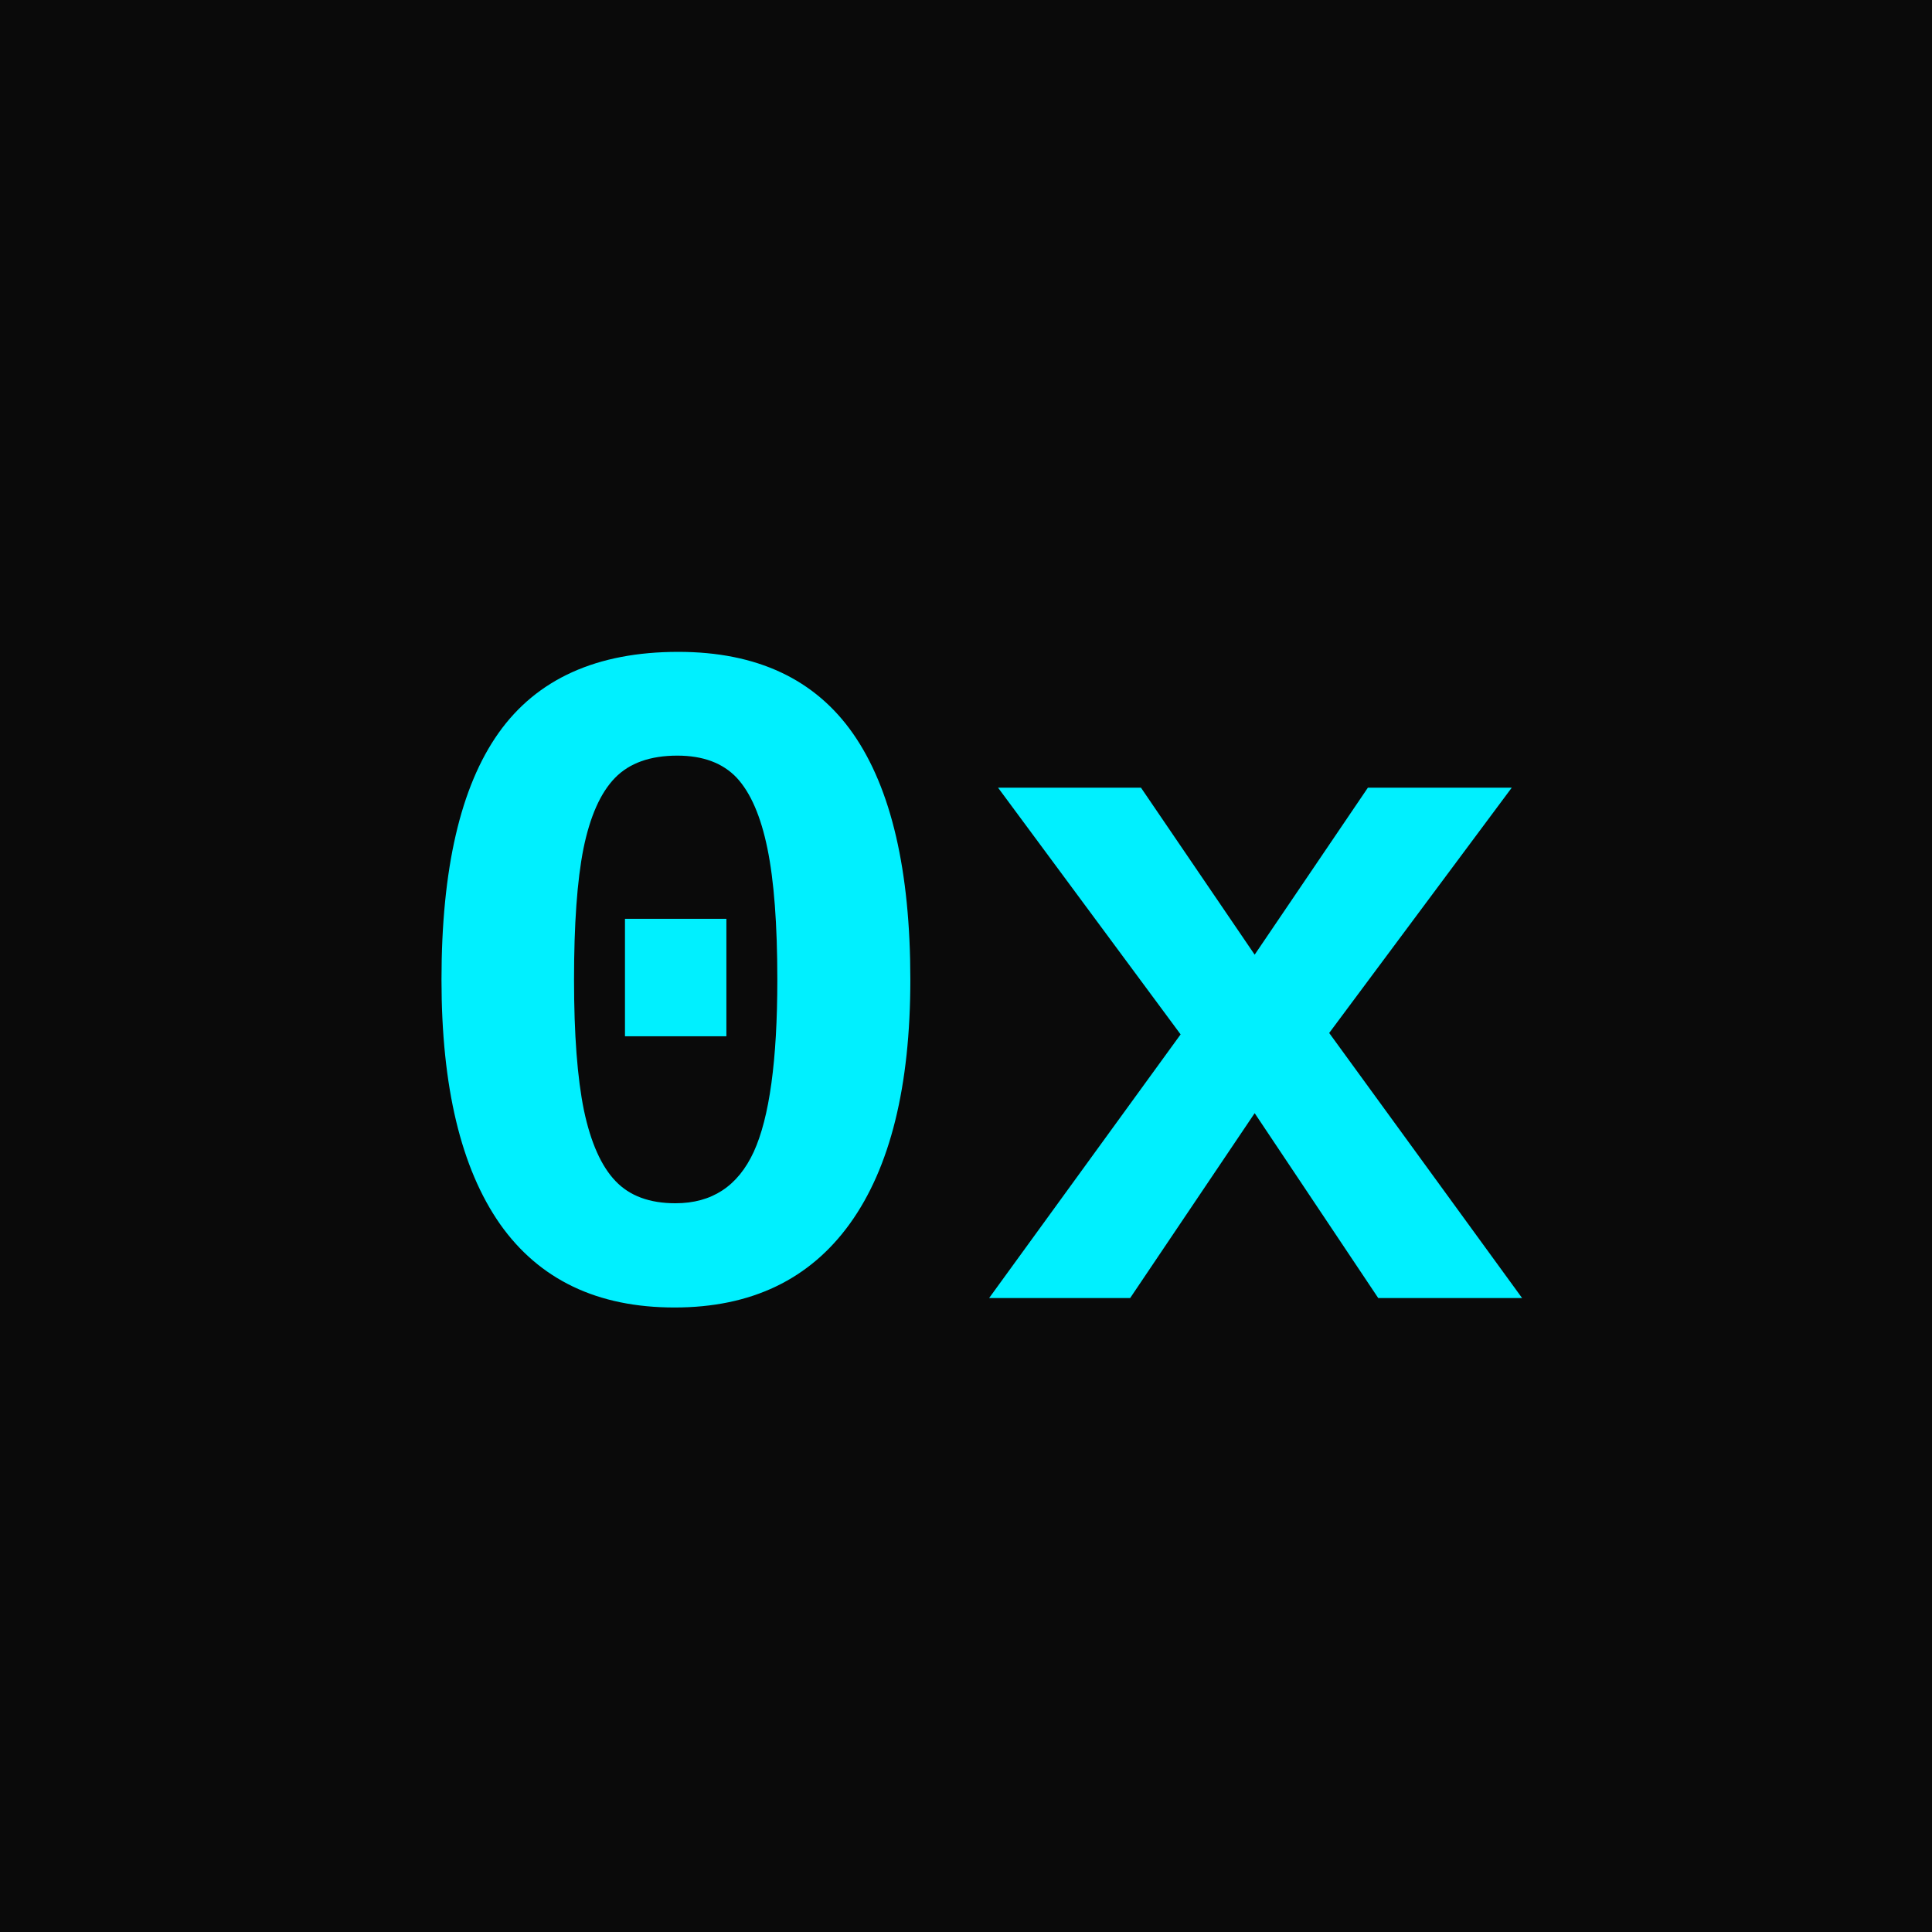
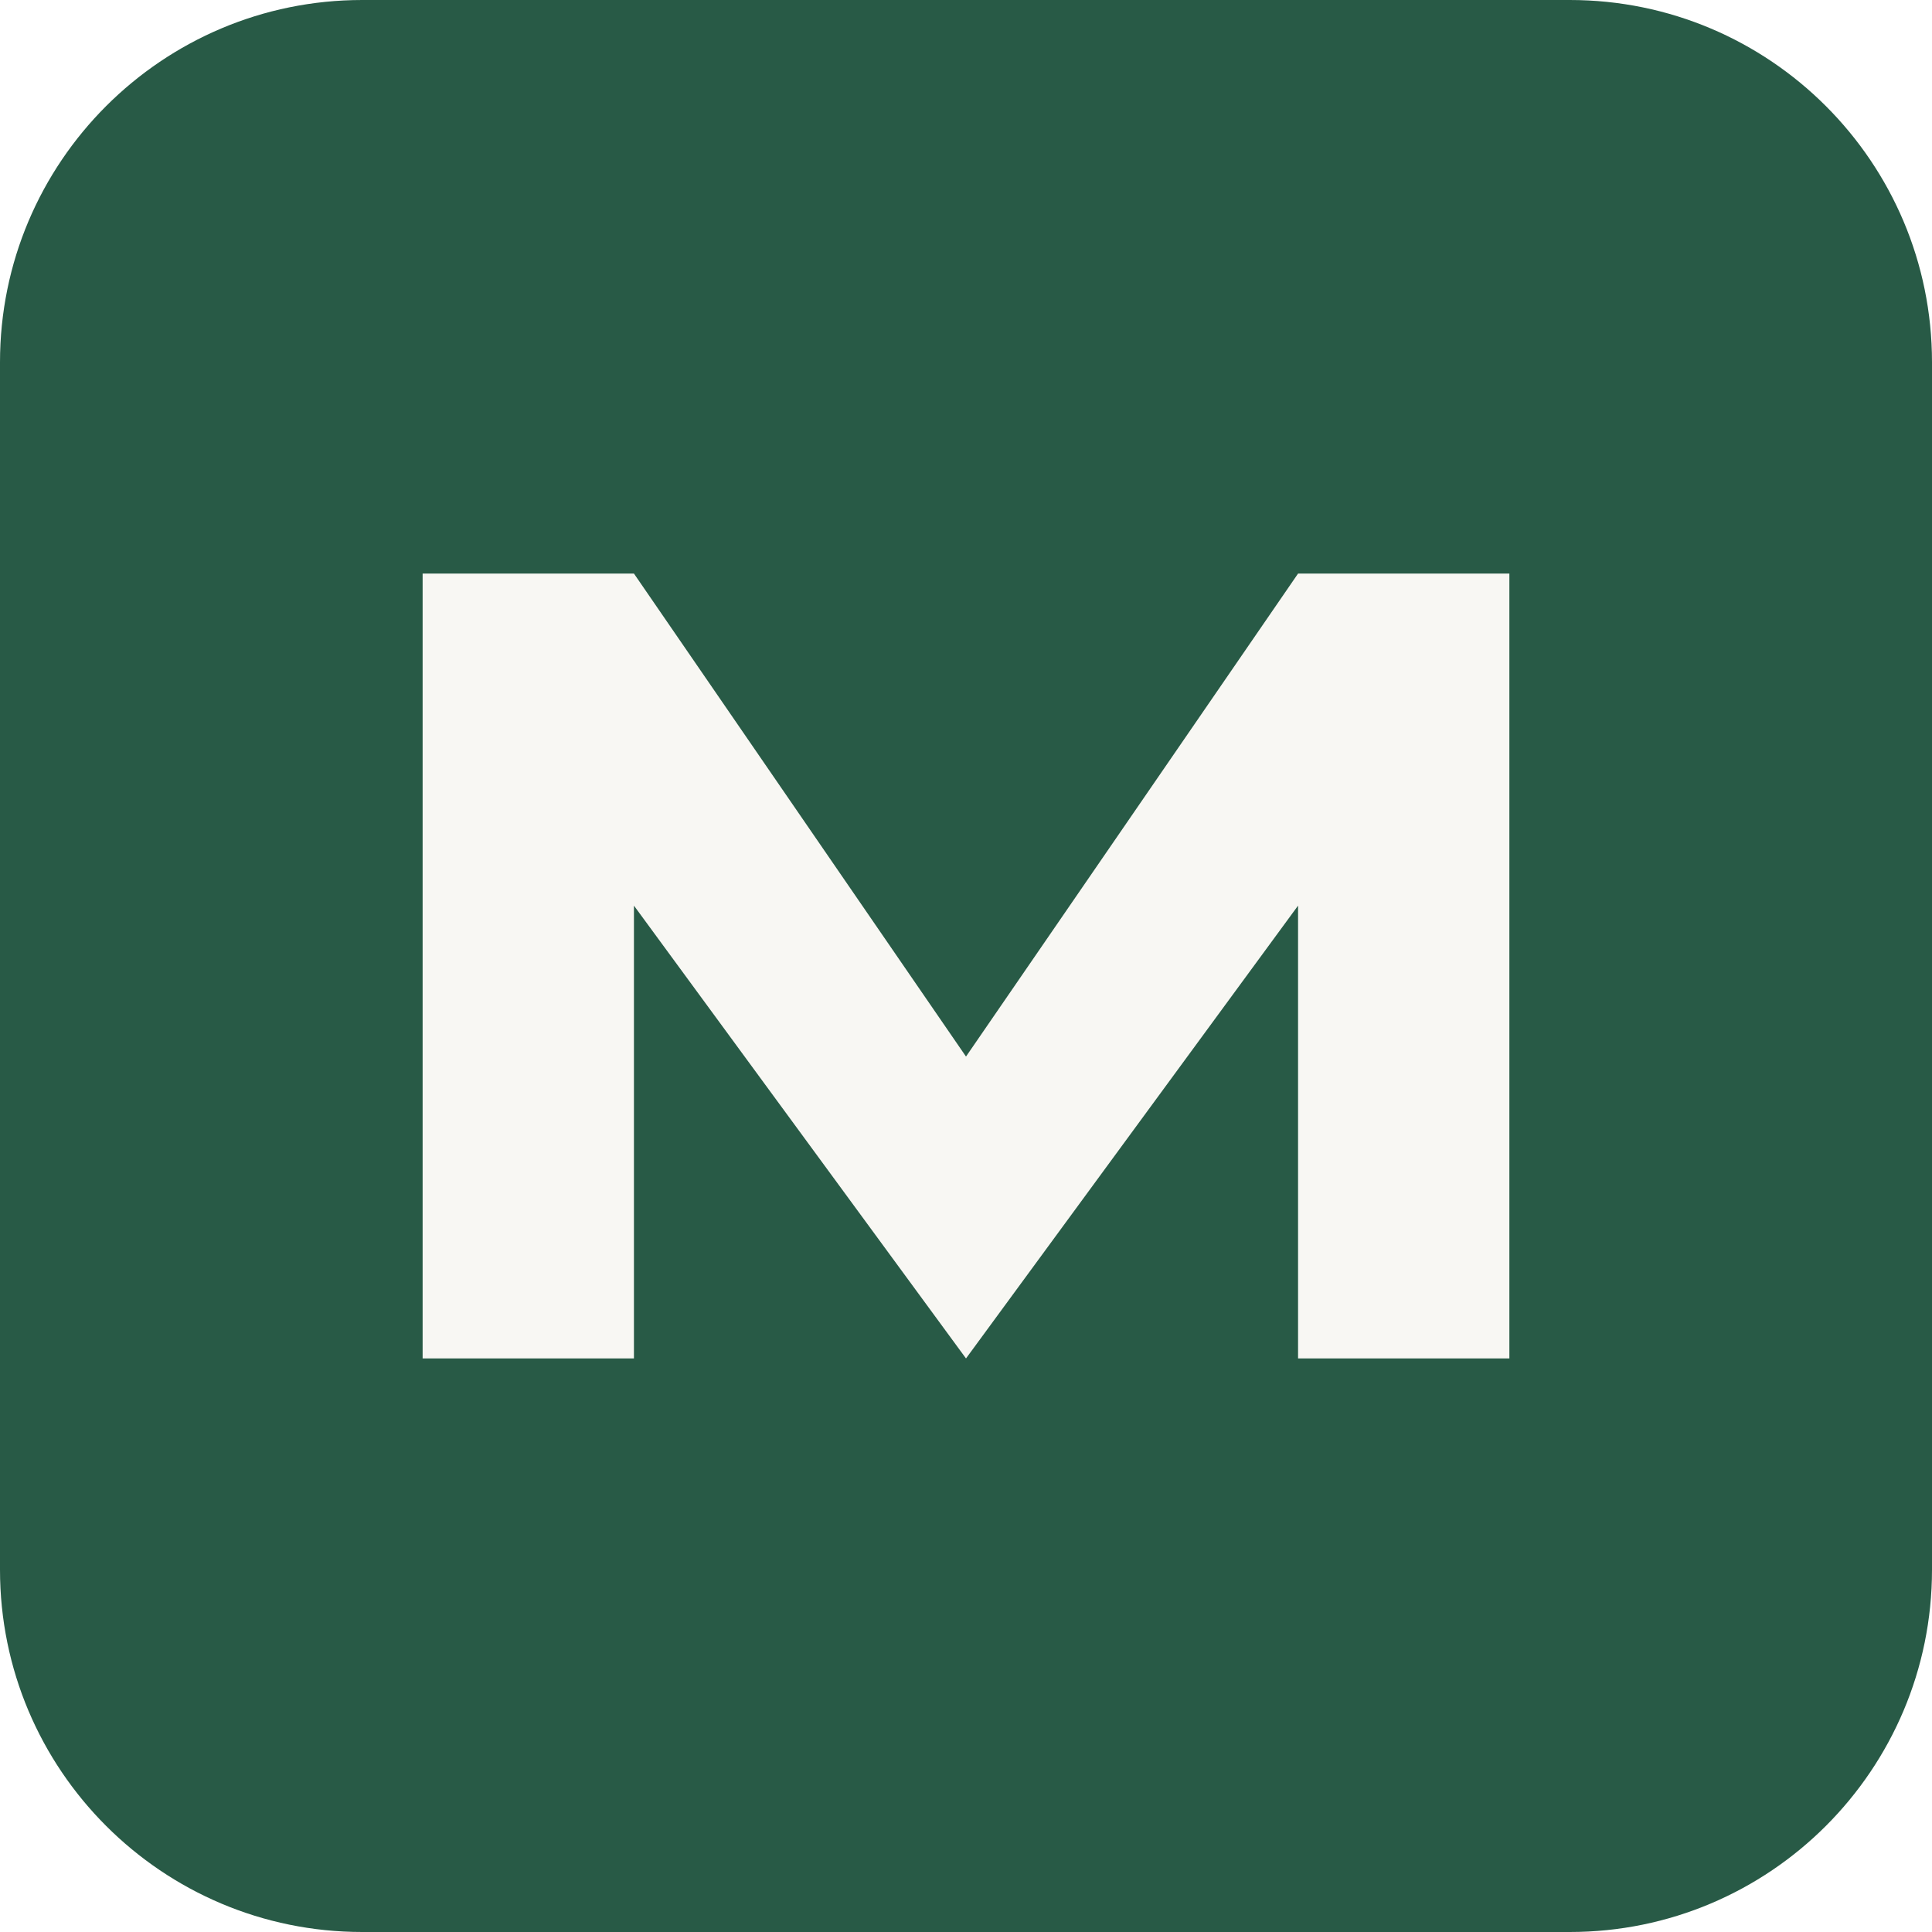
- <svg xmlns="http://www.w3.org/2000/svg" viewBox="0 0 64 64" width="64" height="64">
-   <rect width="64" height="64" fill="#0a0a0a" />
-   <text x="32" y="43" font-family="'Courier New', Courier, monospace" font-size="32" font-weight="700" fill="#00f0ff" text-anchor="middle">0x</text>
+ <svg xmlns="http://www.w3.org/2000/svg" viewBox="0 0 64 64">
+   <rect width="64" height="64" rx="12" fill="#285a46" />
+   <path d="M14 45V19h7l11 16 11-16h7v26h-7V30L32 45 21 30v15z" fill="#f8f7f3" />
</svg>
